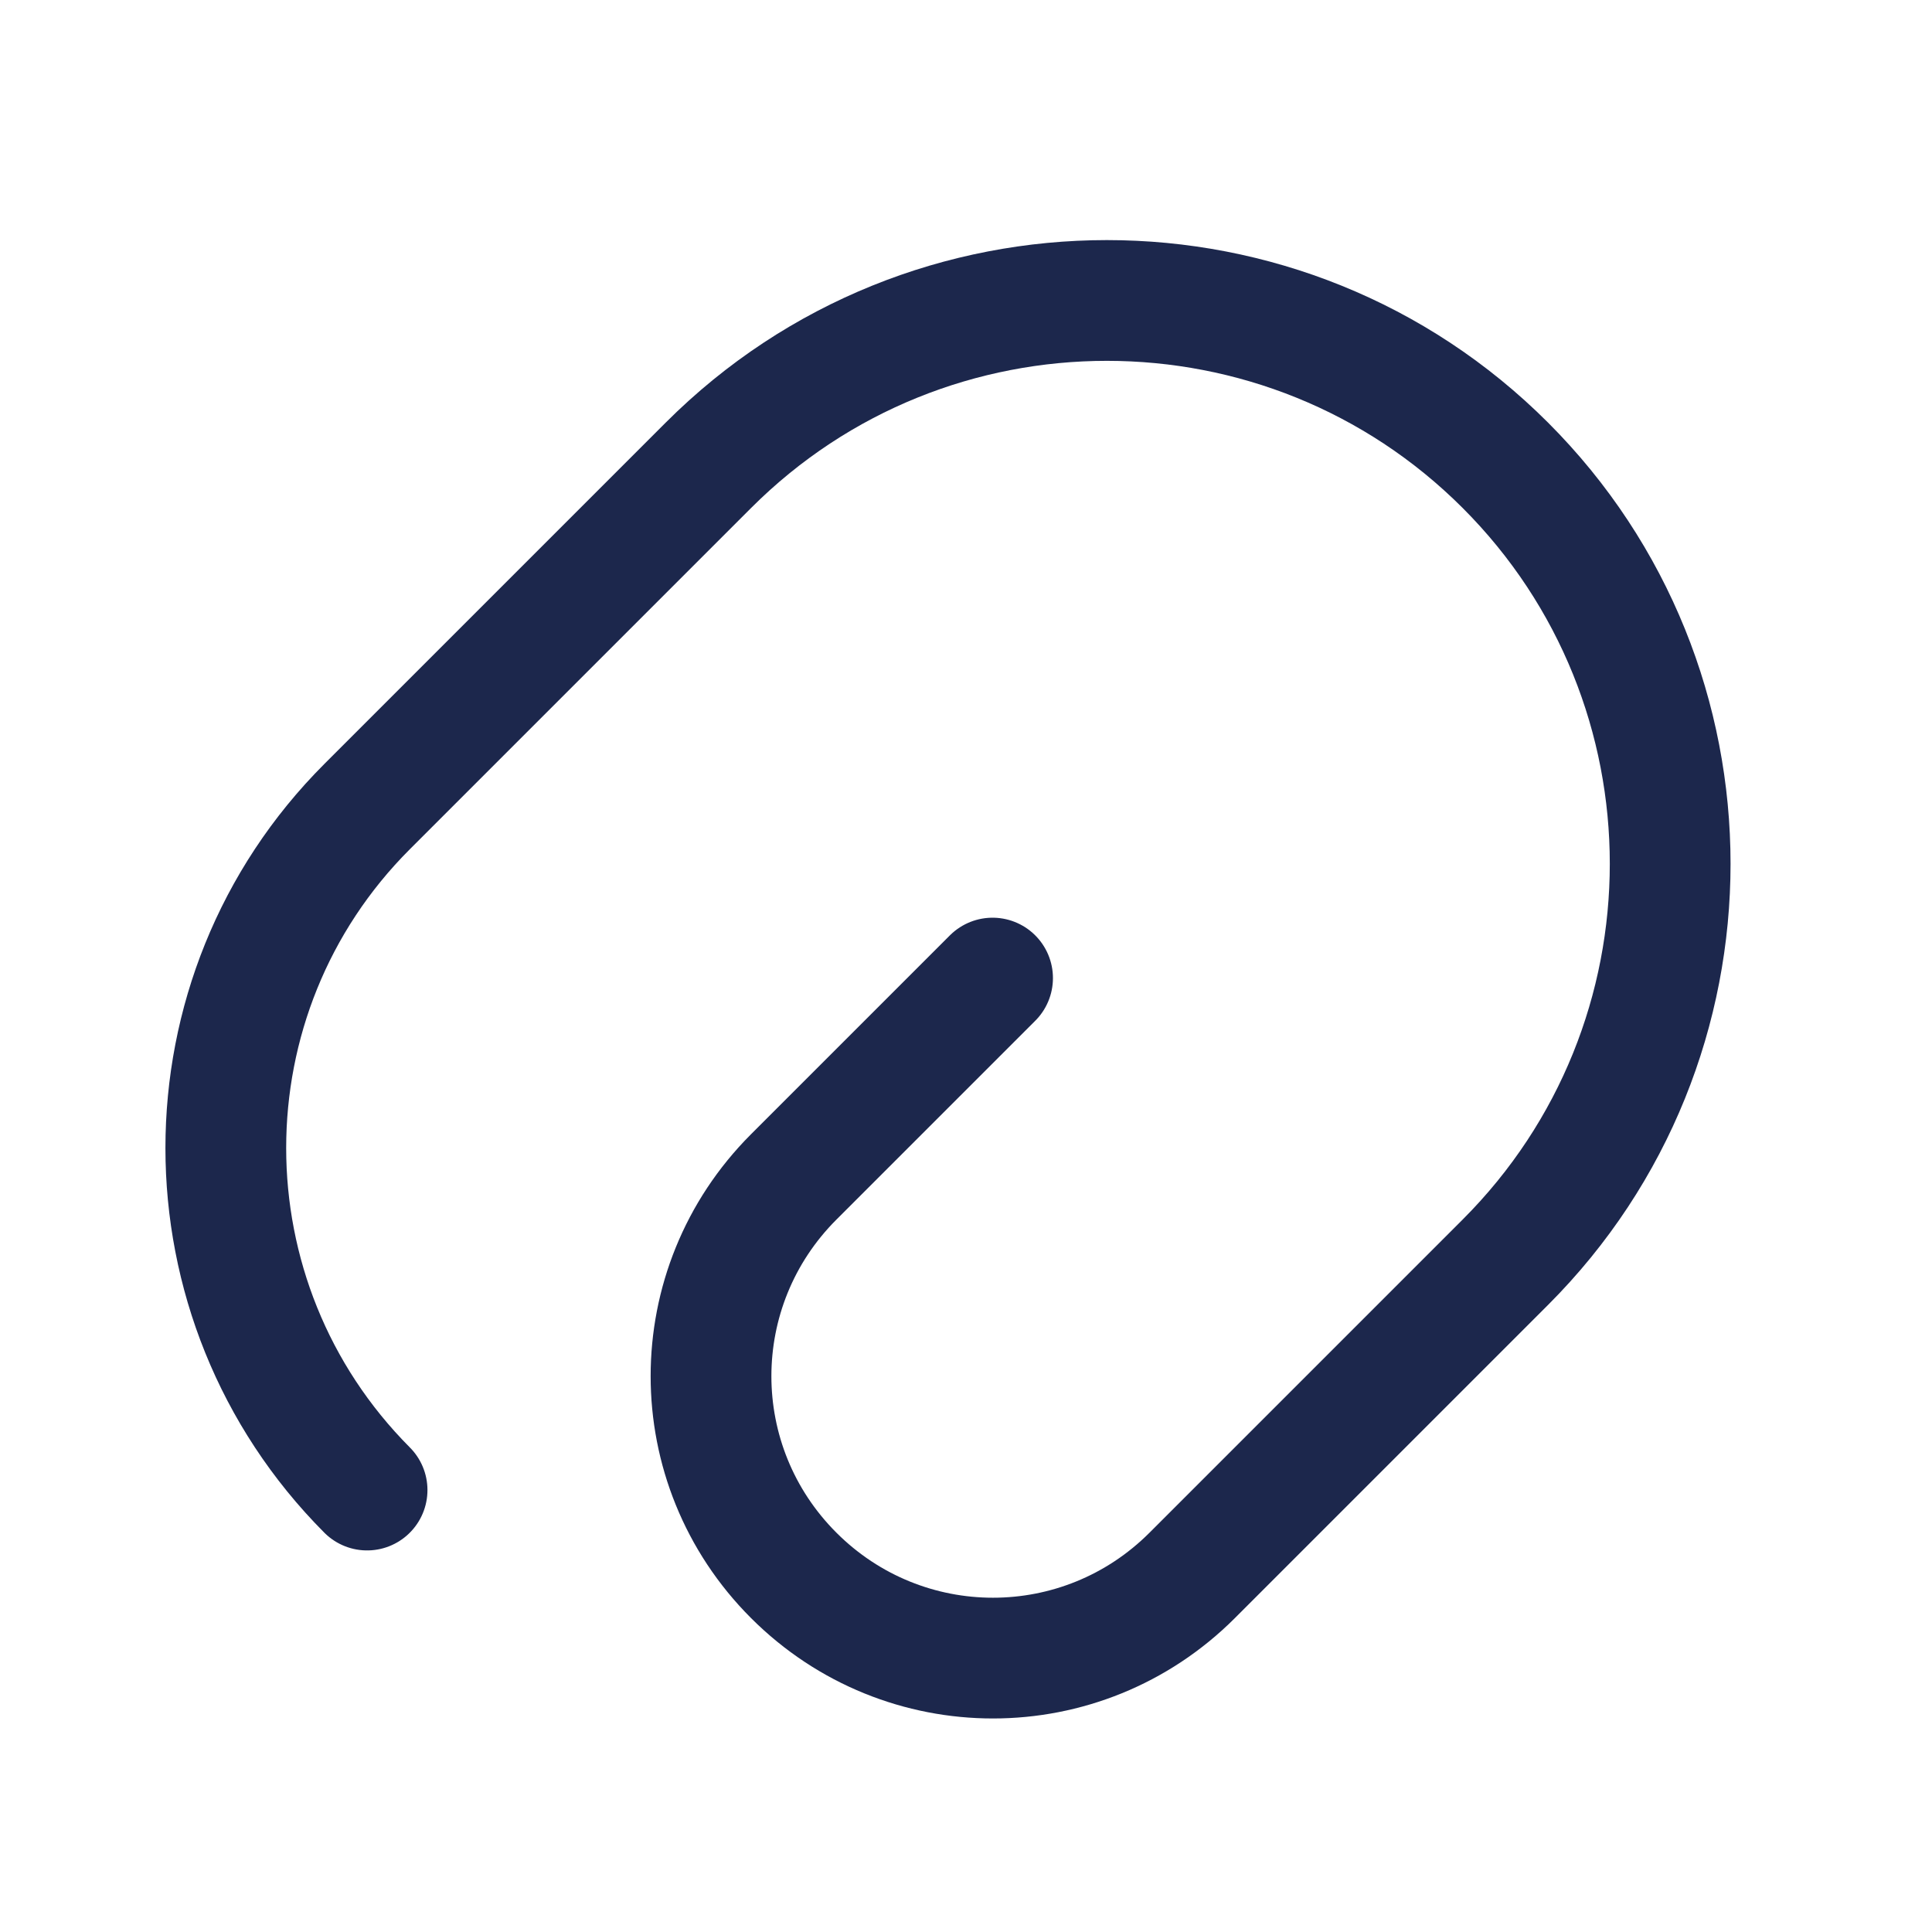
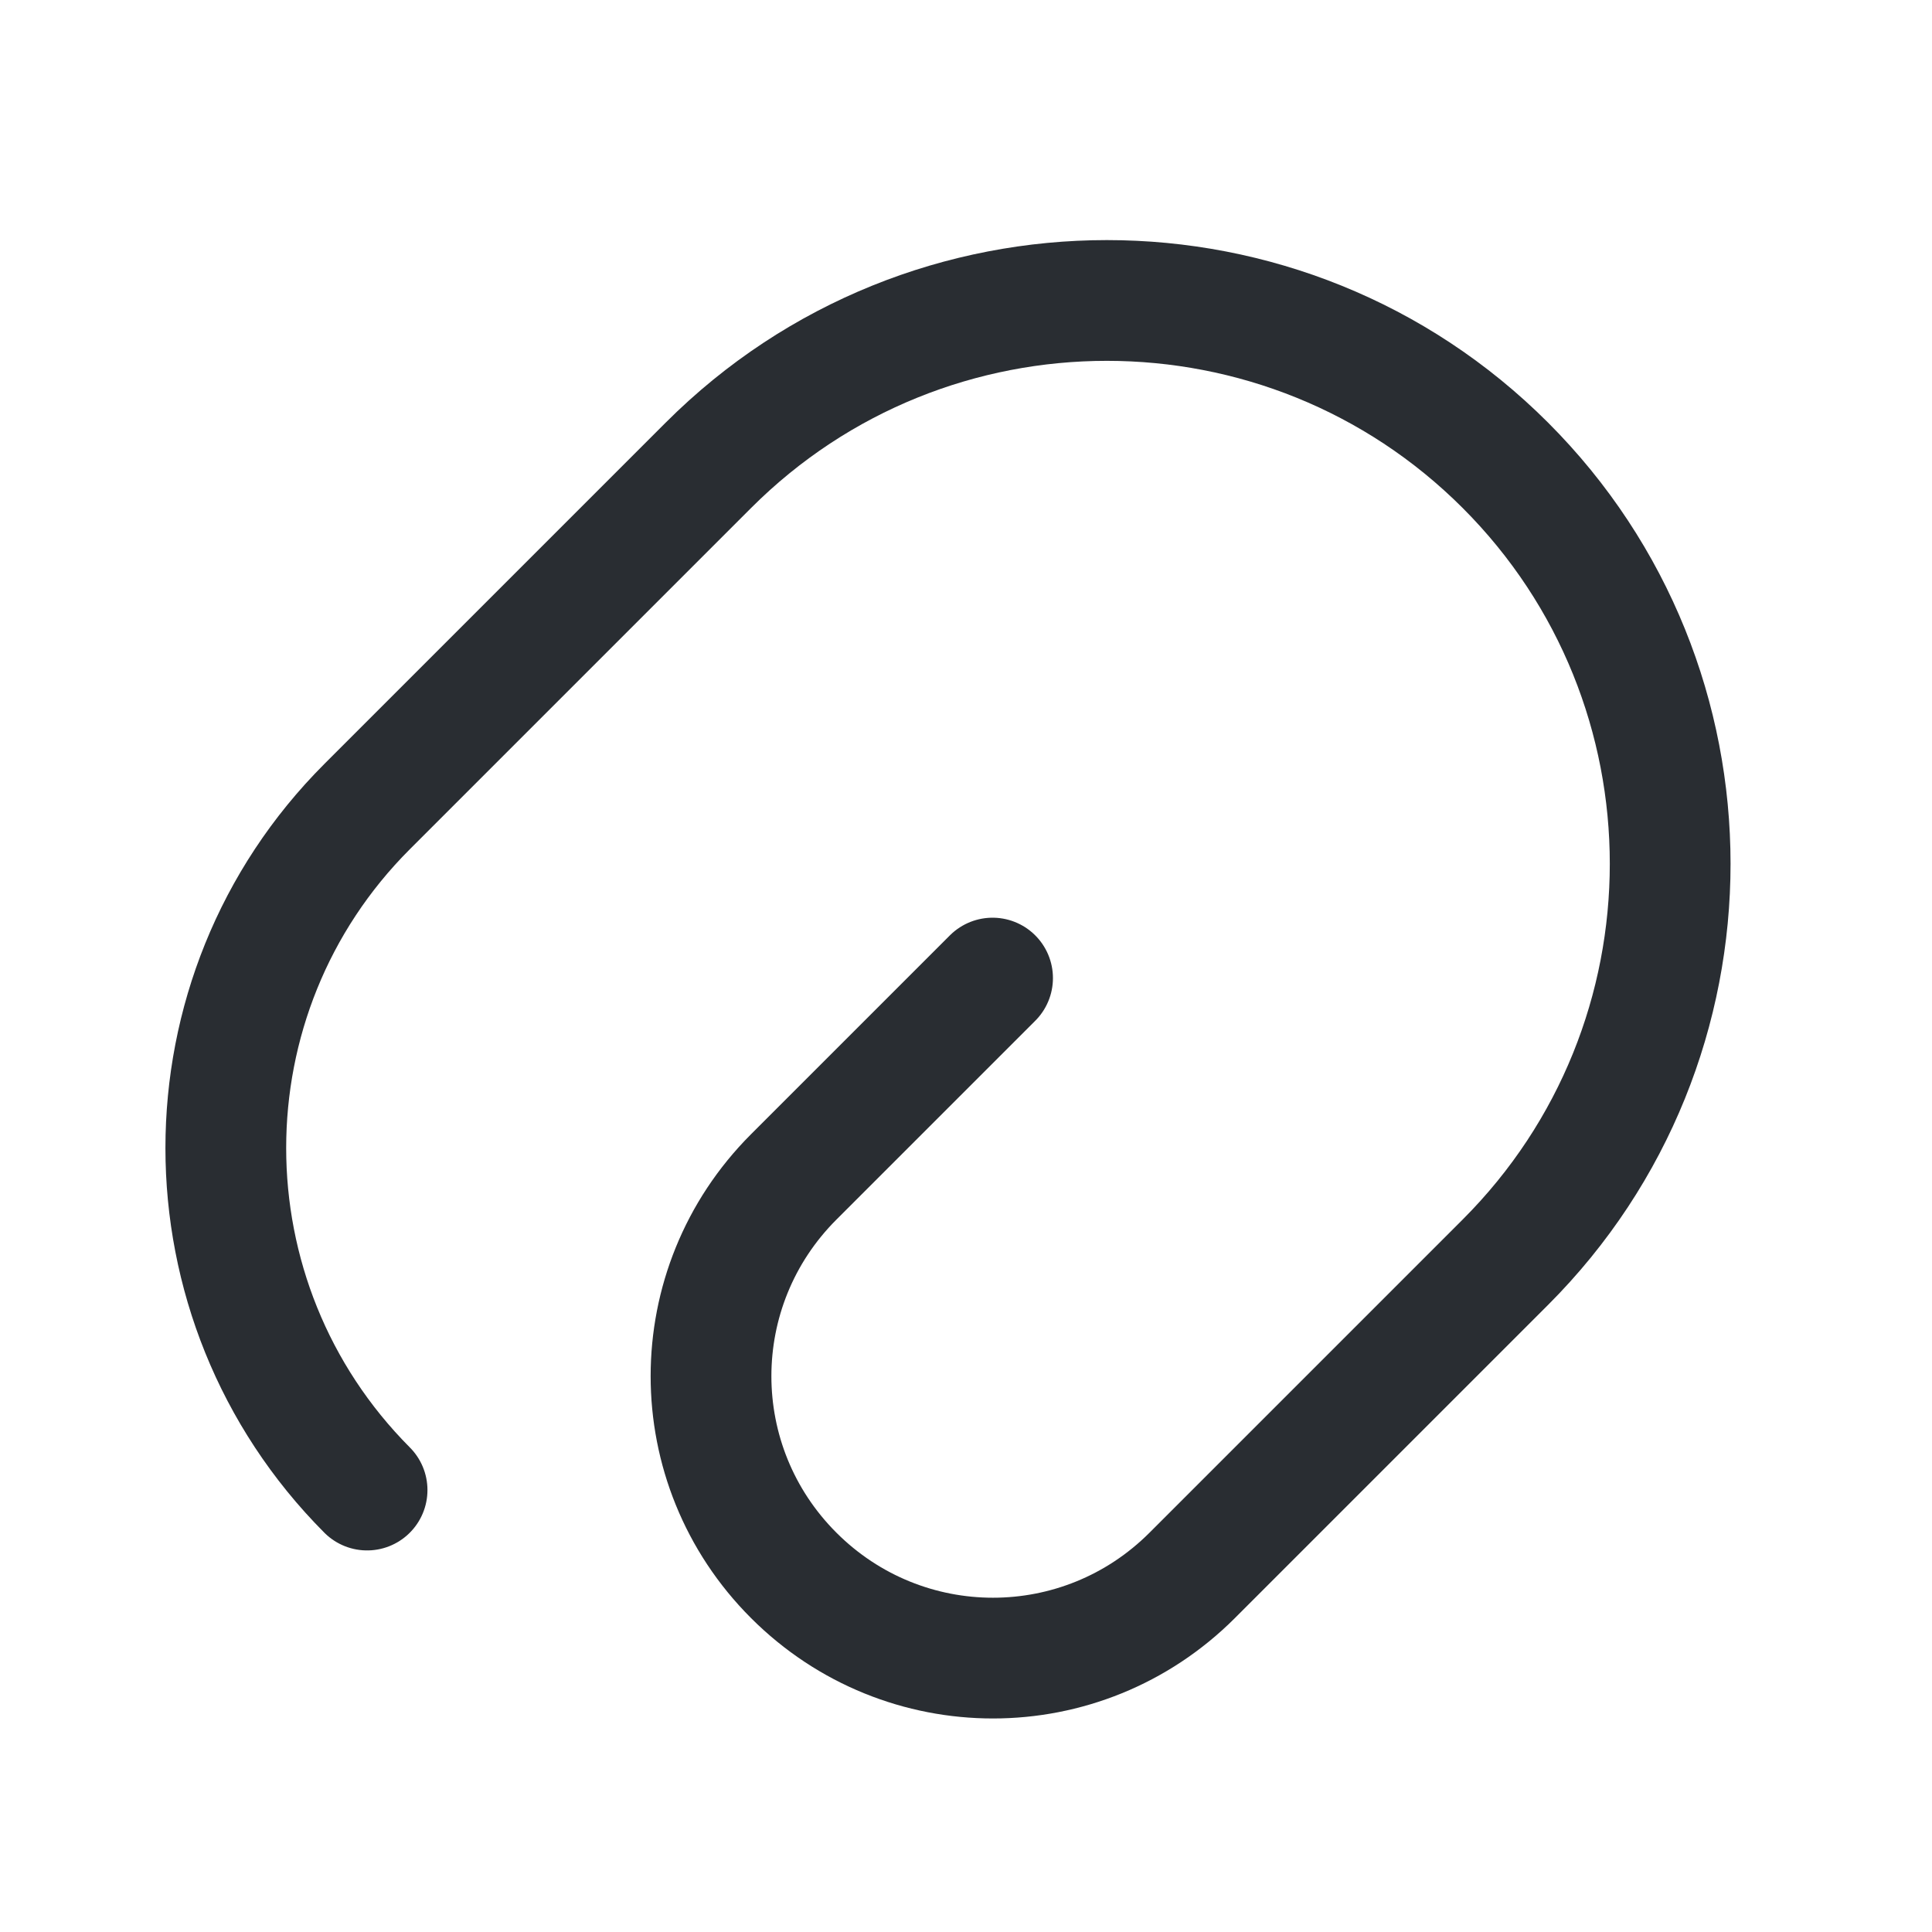
<svg xmlns="http://www.w3.org/2000/svg" width="800px" height="800px" viewBox="0 0 24 24" fill="none">
-   <path d="M12.33 12.15L9.86 14.62C8.49 15.99 8.49 18.2 9.86 19.57C11.23 20.94 13.44 20.94 14.81 19.57L18.7 15.68C21.43 12.95 21.43 8.51 18.7 5.78C15.97 3.05 11.53 3.05 8.8 5.78L4.56 10.02C2.22 12.36 2.22 16.16 4.56 18.51" stroke="#1C274C" stroke-width="1.5" stroke-linecap="round" stroke-linejoin="round" />
+   <path d="M12.33 12.15L9.86 14.62C8.49 15.99 8.49 18.2 9.86 19.57C11.23 20.94 13.44 20.94 14.81 19.57L18.7 15.68C21.43 12.95 21.43 8.51 18.7 5.78C15.97 3.05 11.53 3.05 8.8 5.78L4.56 10.02C2.22 12.36 2.22 16.16 4.56 18.51" stroke="#292D32" stroke-width="1.5" stroke-linecap="round" stroke-linejoin="round" />
</svg>
